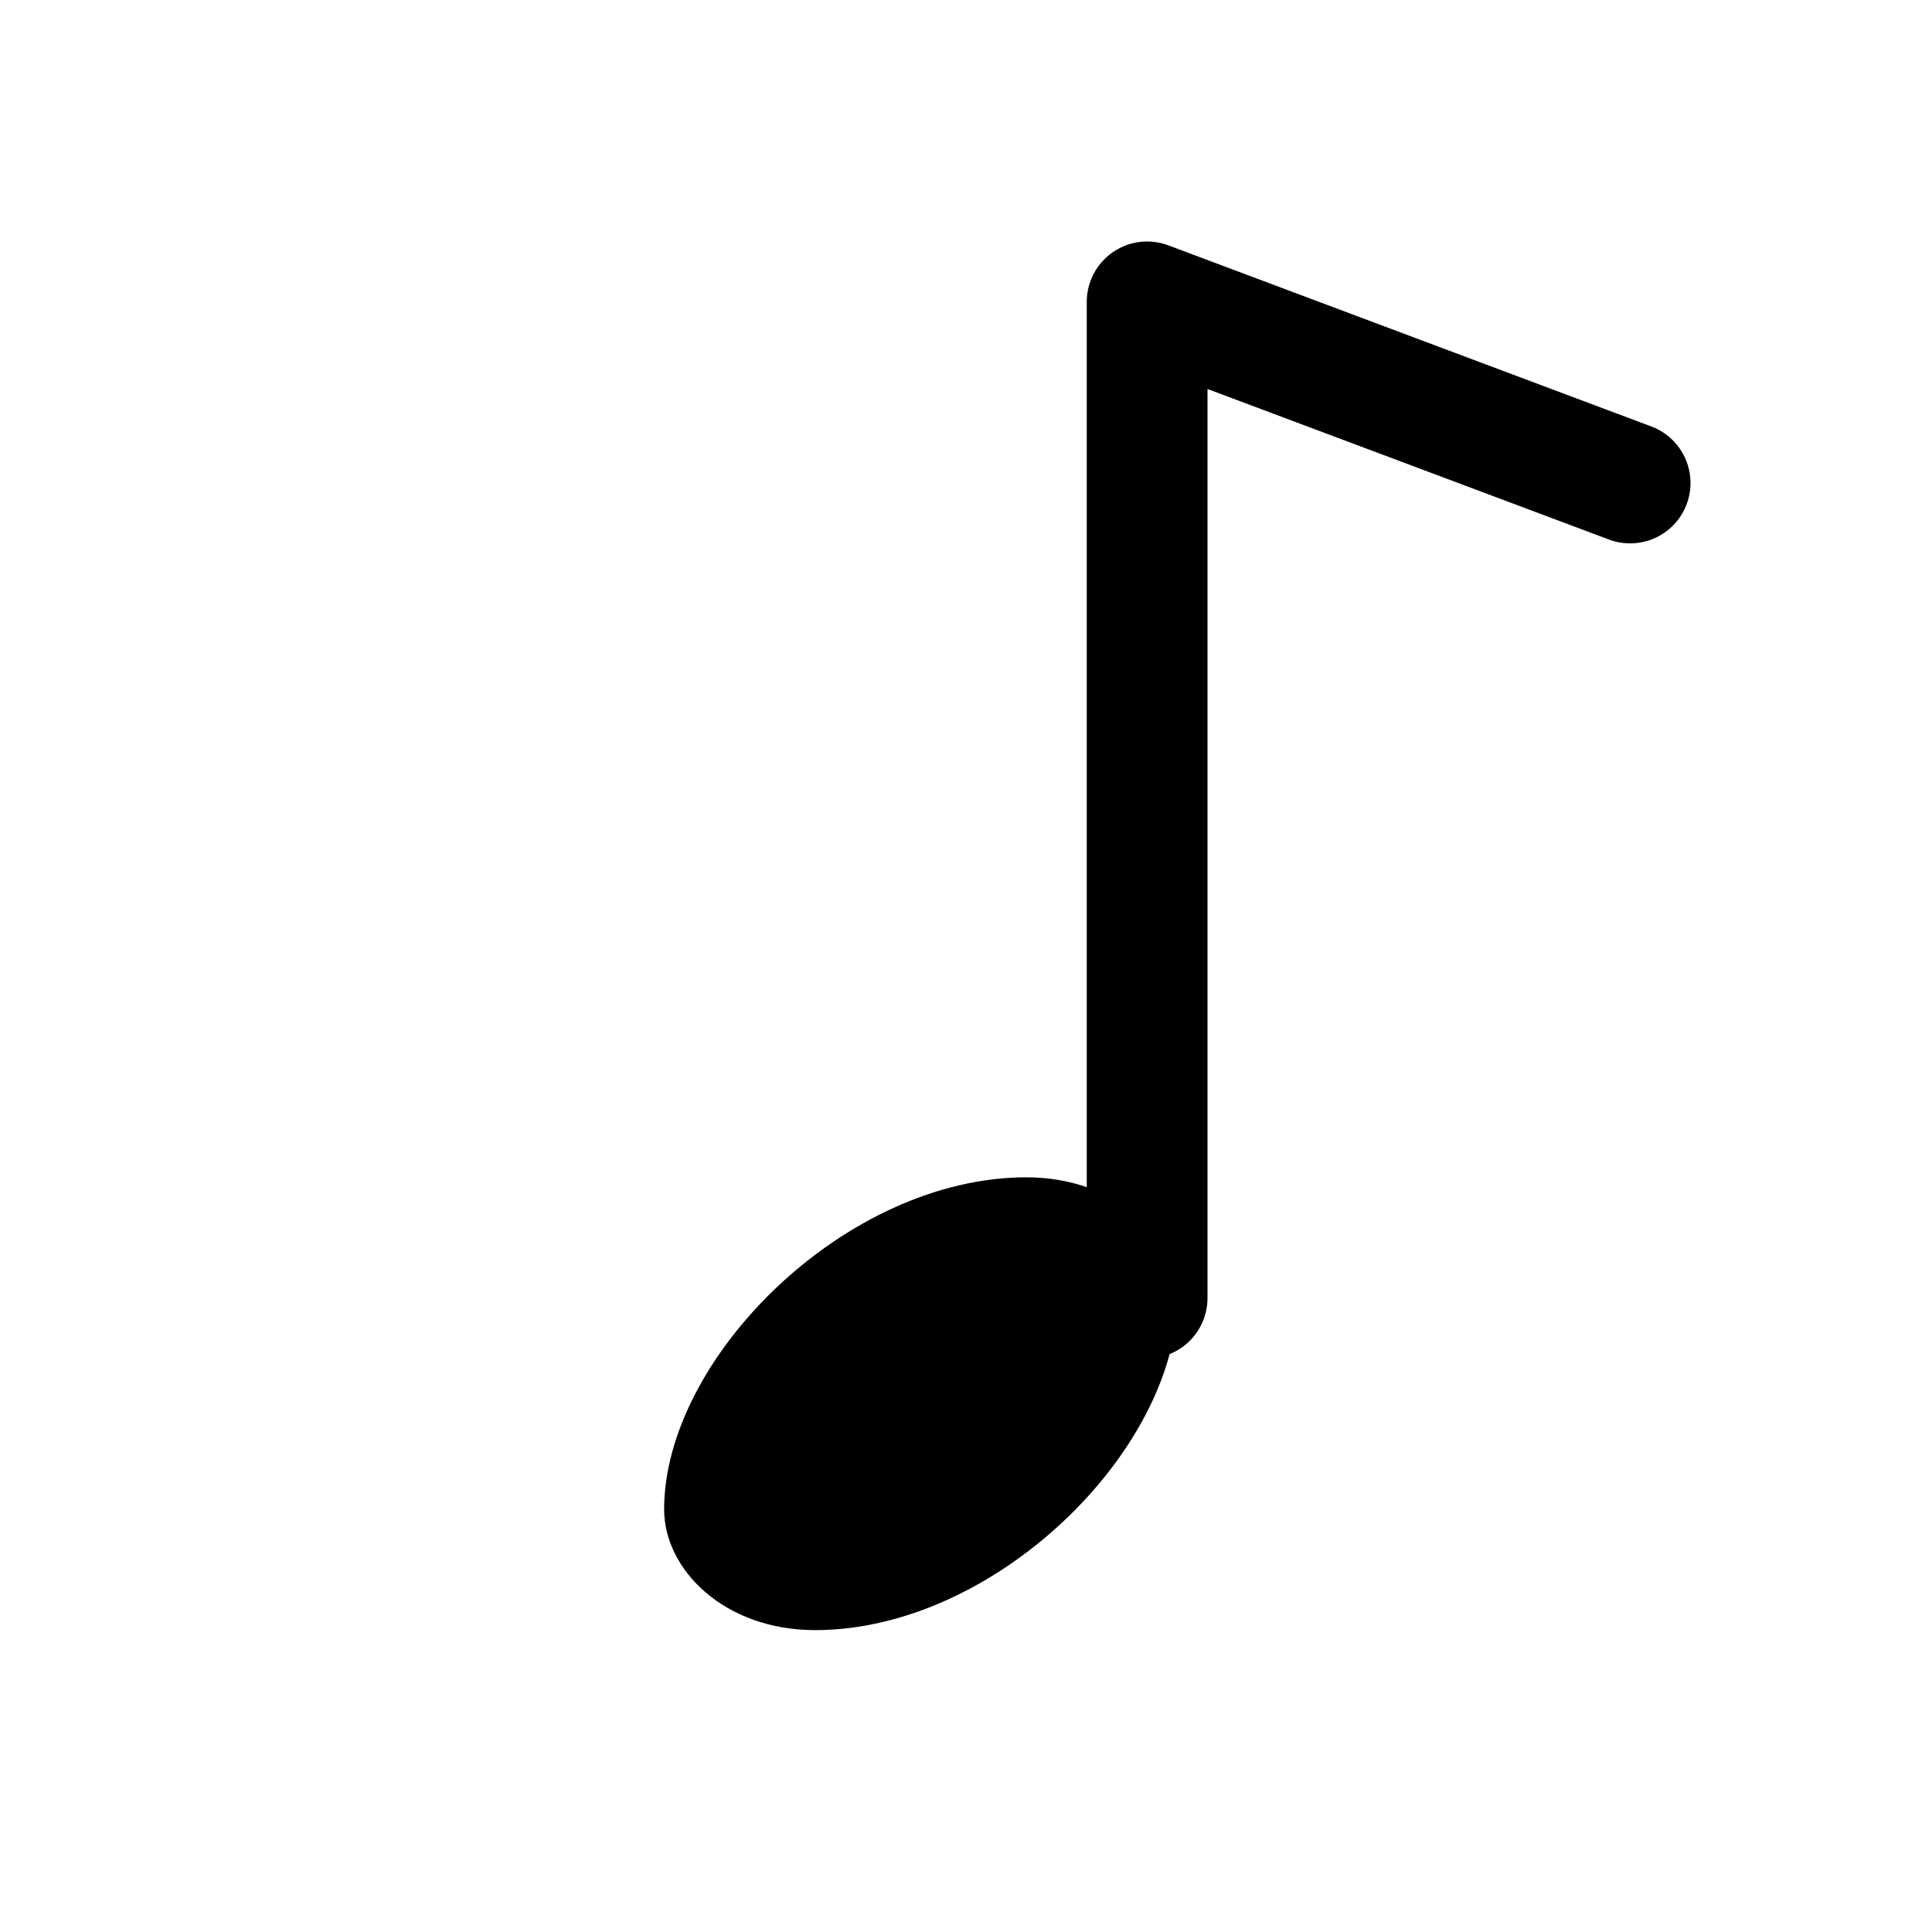
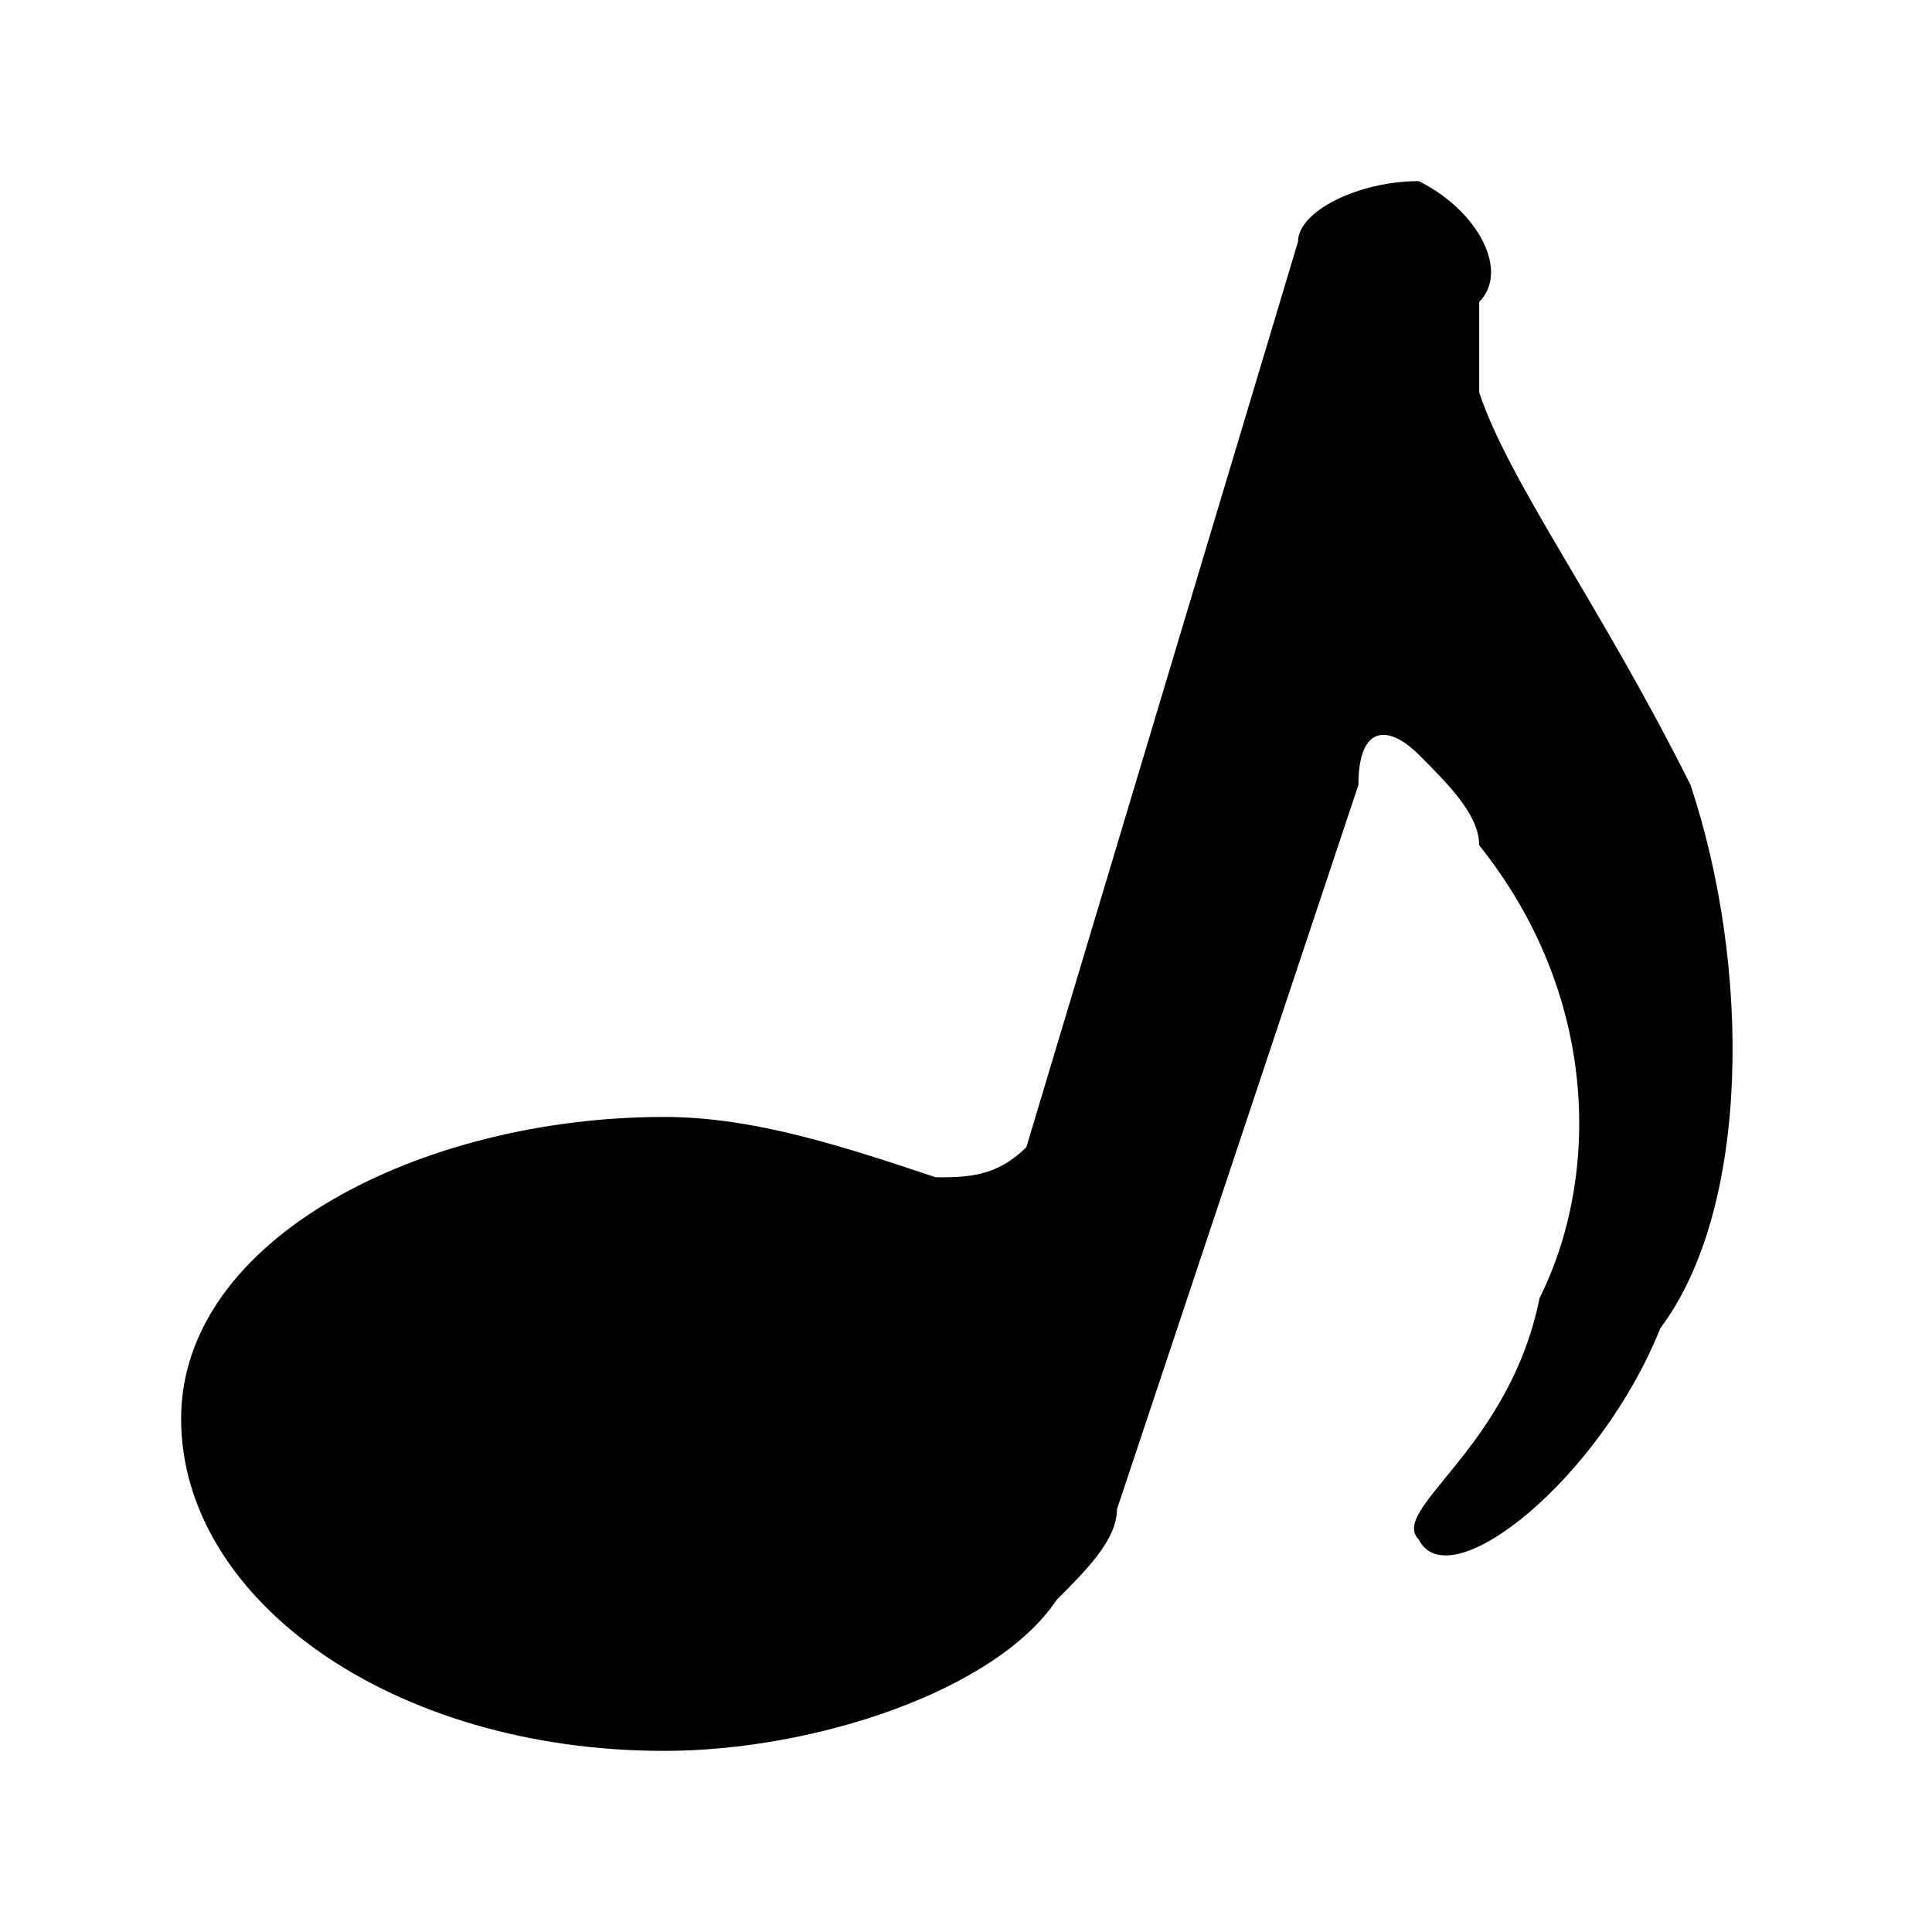
<svg xmlns="http://www.w3.org/2000/svg" width="16" height="16" viewBox="0 0 16 16" fill="none" stroke="currentColor" stroke-width="1" stroke-linecap="round" stroke-linejoin="round">
-   <path d="M9.5 10.75V2.5l4 1.5" />
-   <path d="M9.75 10.75C9.75 12 8.25 13.5 6.75 13.5C6 13.5 5.5 13 5.5 12.5C5.5 11.25 7 9.75 8.5 9.75C9.25 9.75 9.75 10.25 9.75 10.75z" fill="currentColor" stroke="none" />
+   <path d="M5.5 14.5C6.75 14.5 8.25 14 8.75 13.25C9 13 9.25 12.75 9.25 12.5L11.25 6.5C11.25 6 11.5 6 11.75 6.25C12 6.5 12.25 6.75 12.25 7C13.25 8.25 13.25 9.75 12.75 10.75C12.5 12 11.5 12.5 11.75 12.75C12 13.25 13.25 12.25 13.75 11C14.5 10 14.5 8 14 6.5C13.25 5 12.5 4 12.25 3.25C12.25 3.25 12.25 3.25 12.25 3C12.25 3 12.25 2.75 12.25 2.75L12.25 2.5C12.5 2.25 12.25 1.75 11.75 1.5C11.25 1.5 10.75 1.75 10.75 2L8.5 9.5C8.25 9.75 8 9.75 7.75 9.75C7 9.5 6.25 9.25 5.5 9.25C3.5 9.25 1.5 10.25 1.5 11.75C1.5 13.25 3.25 14.5 5.5 14.5z" fill="currentColor" stroke="none" />
</svg>
